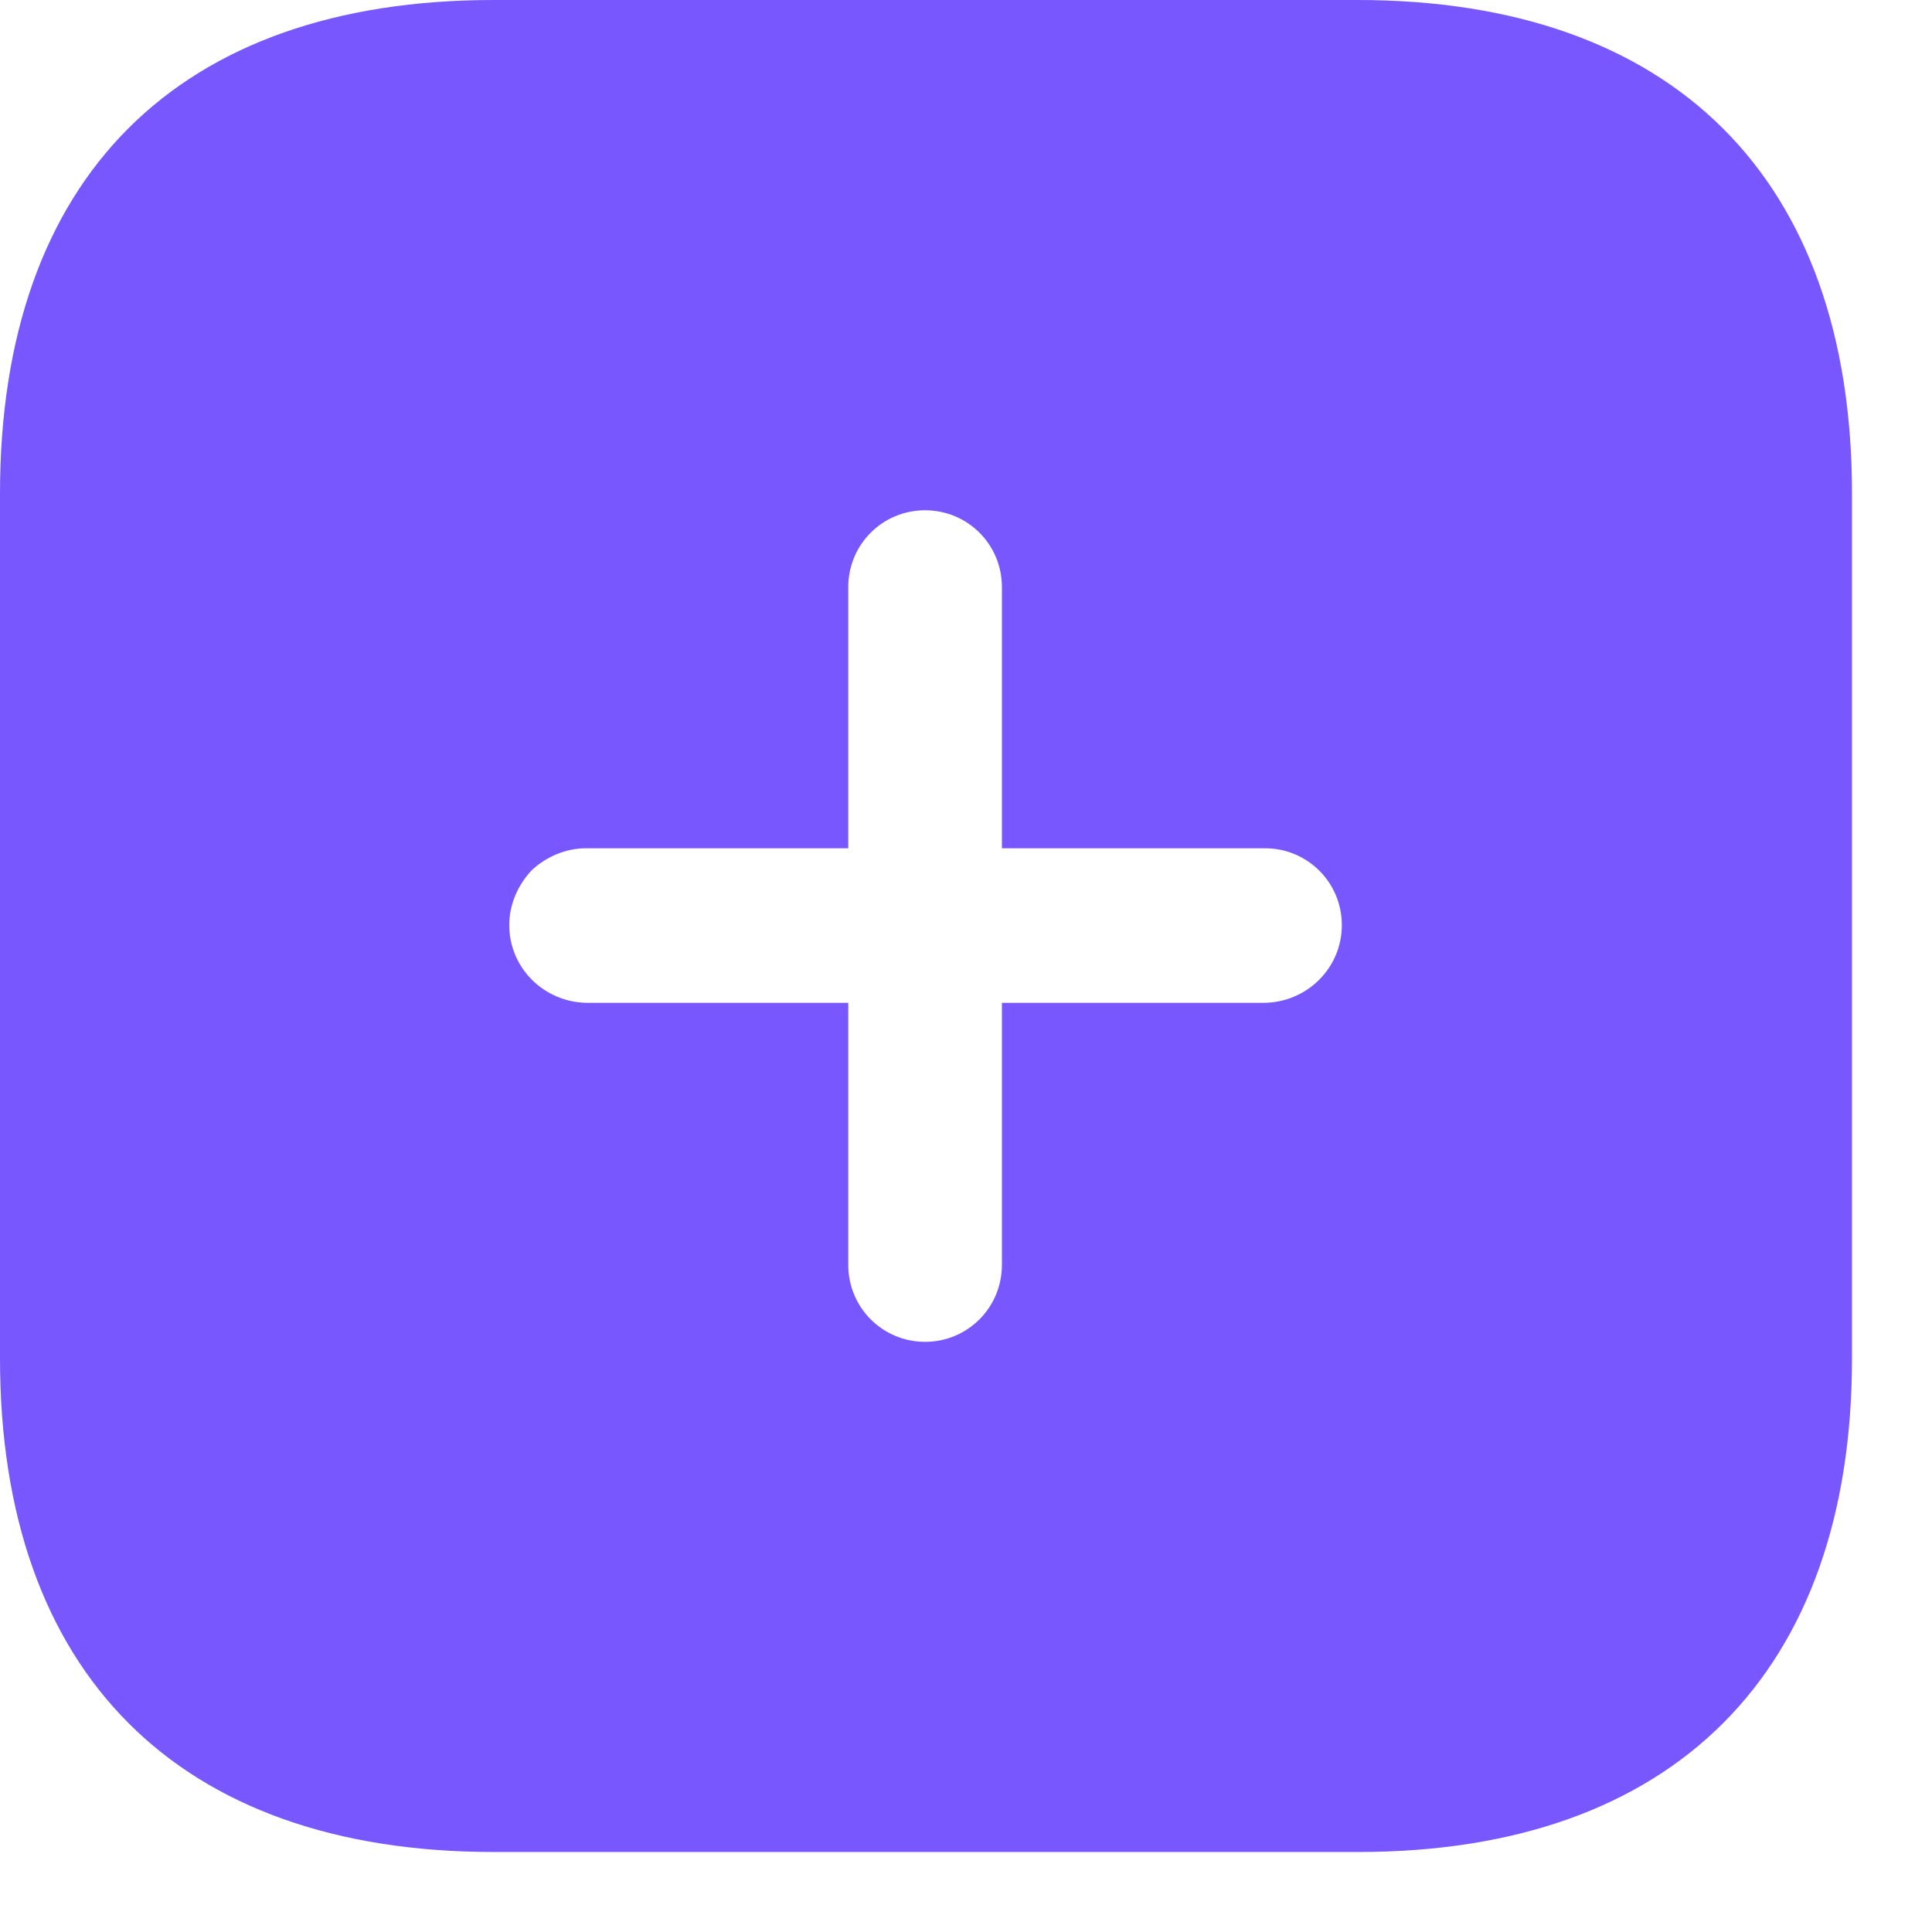
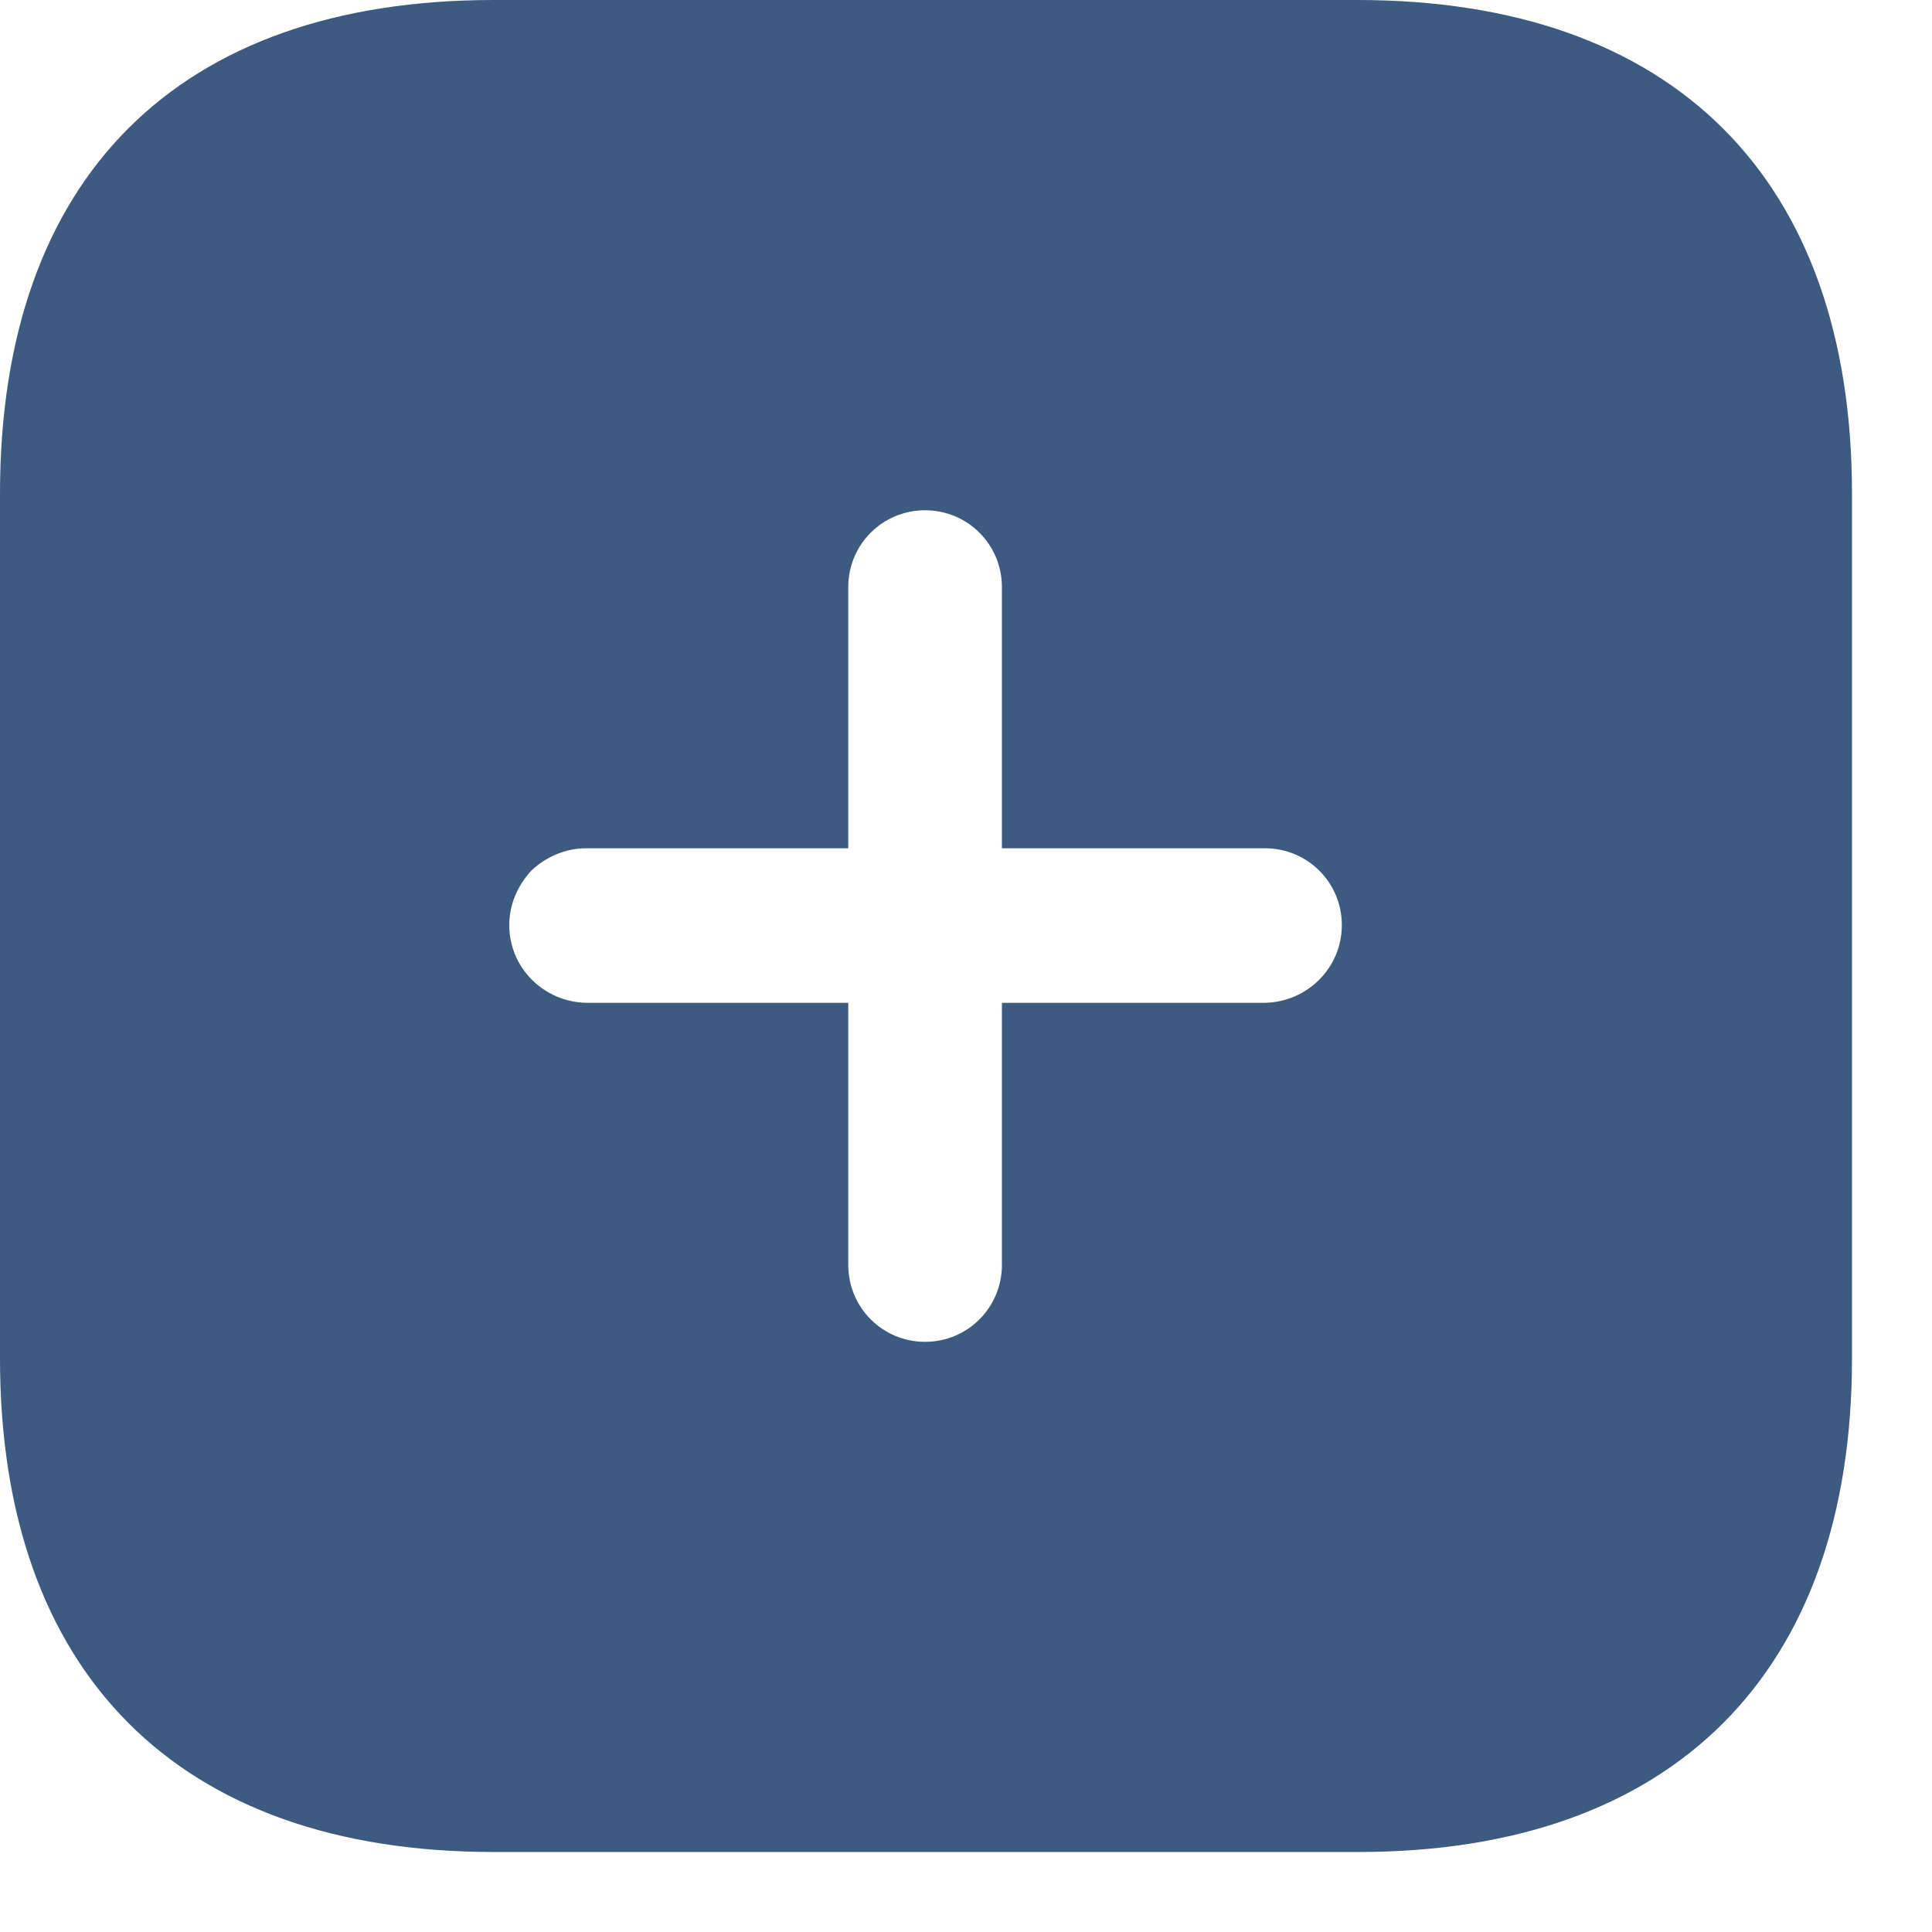
<svg xmlns="http://www.w3.org/2000/svg" width="17" height="17" viewBox="0 0 17 17" fill="none">
-   <path fill-rule="evenodd" clip-rule="evenodd" d="M4.343 0H11.945C14.716 0 16.296 1.564 16.296 4.343V11.953C16.296 14.716 14.724 16.296 11.953 16.296H4.343C1.564 16.296 0 14.716 0 11.953V4.343C0 1.564 1.564 0 4.343 0ZM8.816 8.824H11.13C11.505 8.816 11.807 8.515 11.807 8.14C11.807 7.765 11.505 7.464 11.13 7.464H8.816V5.166C8.816 4.791 8.515 4.49 8.14 4.49C7.765 4.49 7.464 4.791 7.464 5.166V7.464H5.158C4.979 7.464 4.807 7.537 4.677 7.659C4.555 7.79 4.481 7.96 4.481 8.14C4.481 8.515 4.783 8.816 5.158 8.824H7.464V11.13C7.464 11.505 7.765 11.807 8.14 11.807C8.515 11.807 8.816 11.505 8.816 11.13V8.824Z" fill="#7857FF" />
+   <path fill-rule="evenodd" clip-rule="evenodd" d="M4.343 0H11.945C14.716 0 16.296 1.564 16.296 4.343V11.953C16.296 14.716 14.724 16.296 11.953 16.296H4.343C1.564 16.296 0 14.716 0 11.953V4.343C0 1.564 1.564 0 4.343 0ZM8.816 8.824H11.13C11.505 8.816 11.807 8.515 11.807 8.14C11.807 7.765 11.505 7.464 11.13 7.464H8.816V5.166C8.816 4.791 8.515 4.49 8.14 4.49C7.765 4.49 7.464 4.791 7.464 5.166V7.464H5.158C4.979 7.464 4.807 7.537 4.677 7.659C4.555 7.79 4.481 7.96 4.481 8.14C4.481 8.515 4.783 8.816 5.158 8.824H7.464V11.13C7.464 11.505 7.765 11.807 8.14 11.807C8.515 11.807 8.816 11.505 8.816 11.13V8.824Z" fill="#3D5A80" />
</svg>
